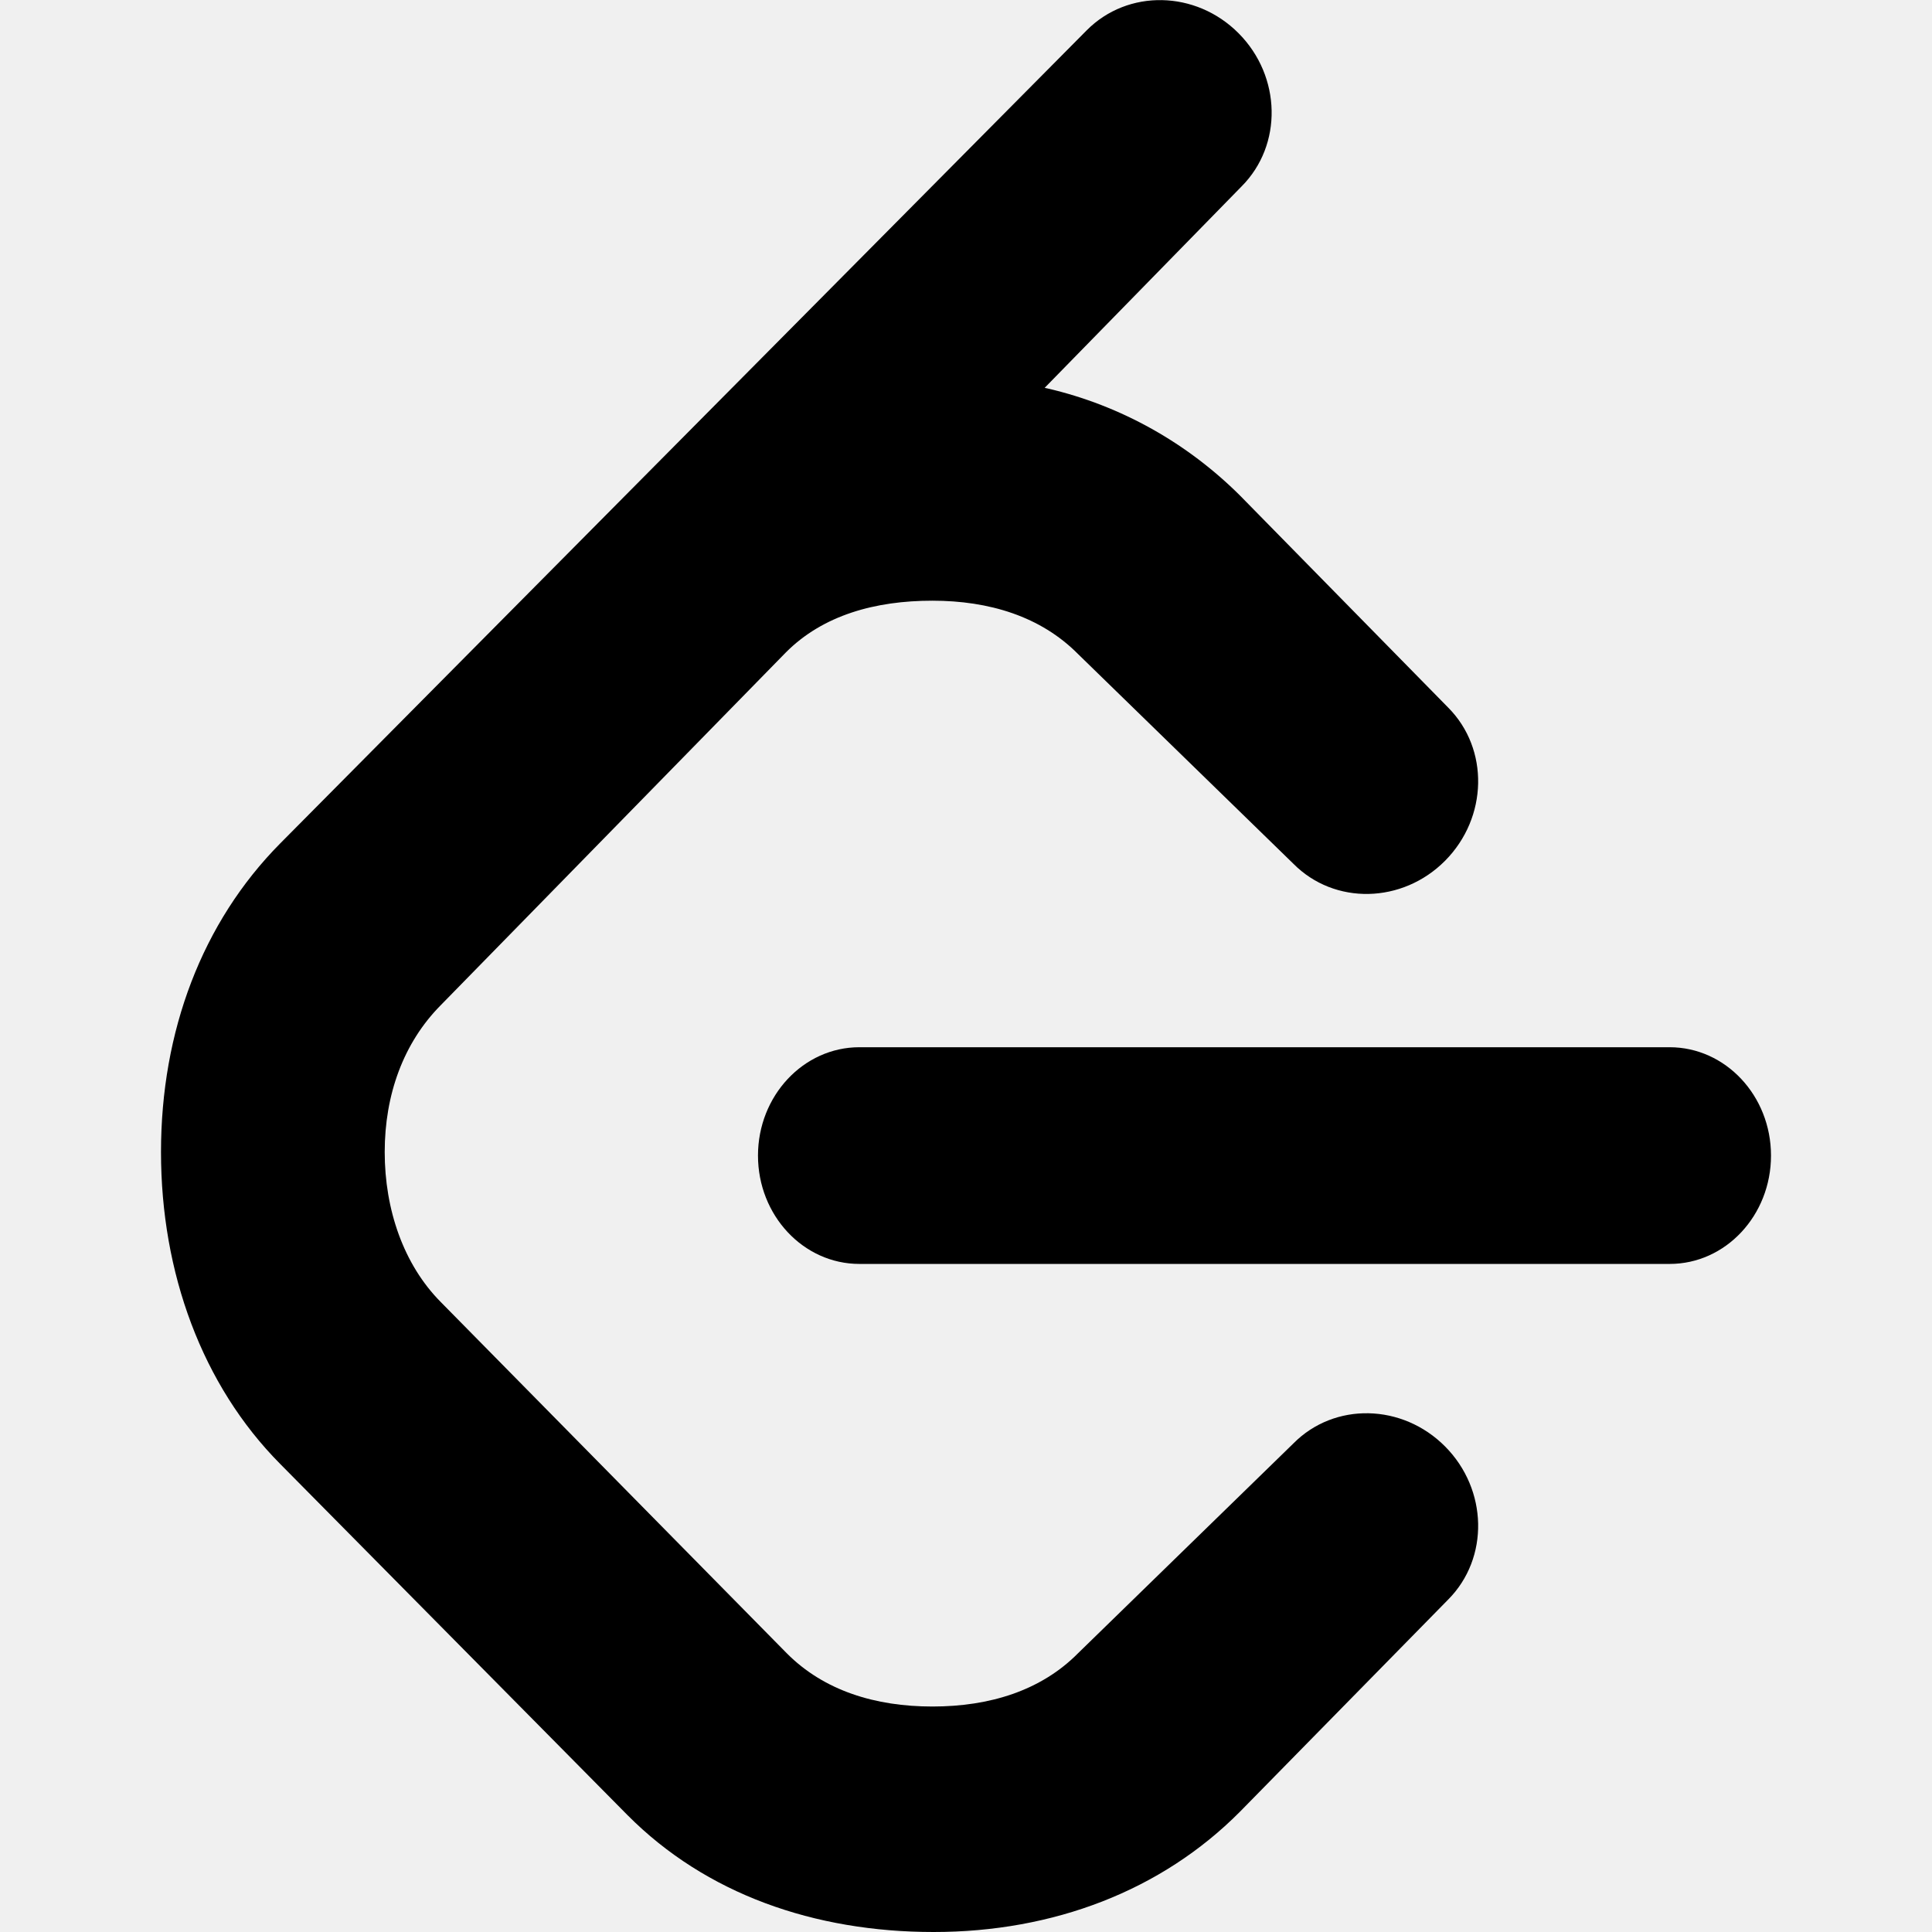
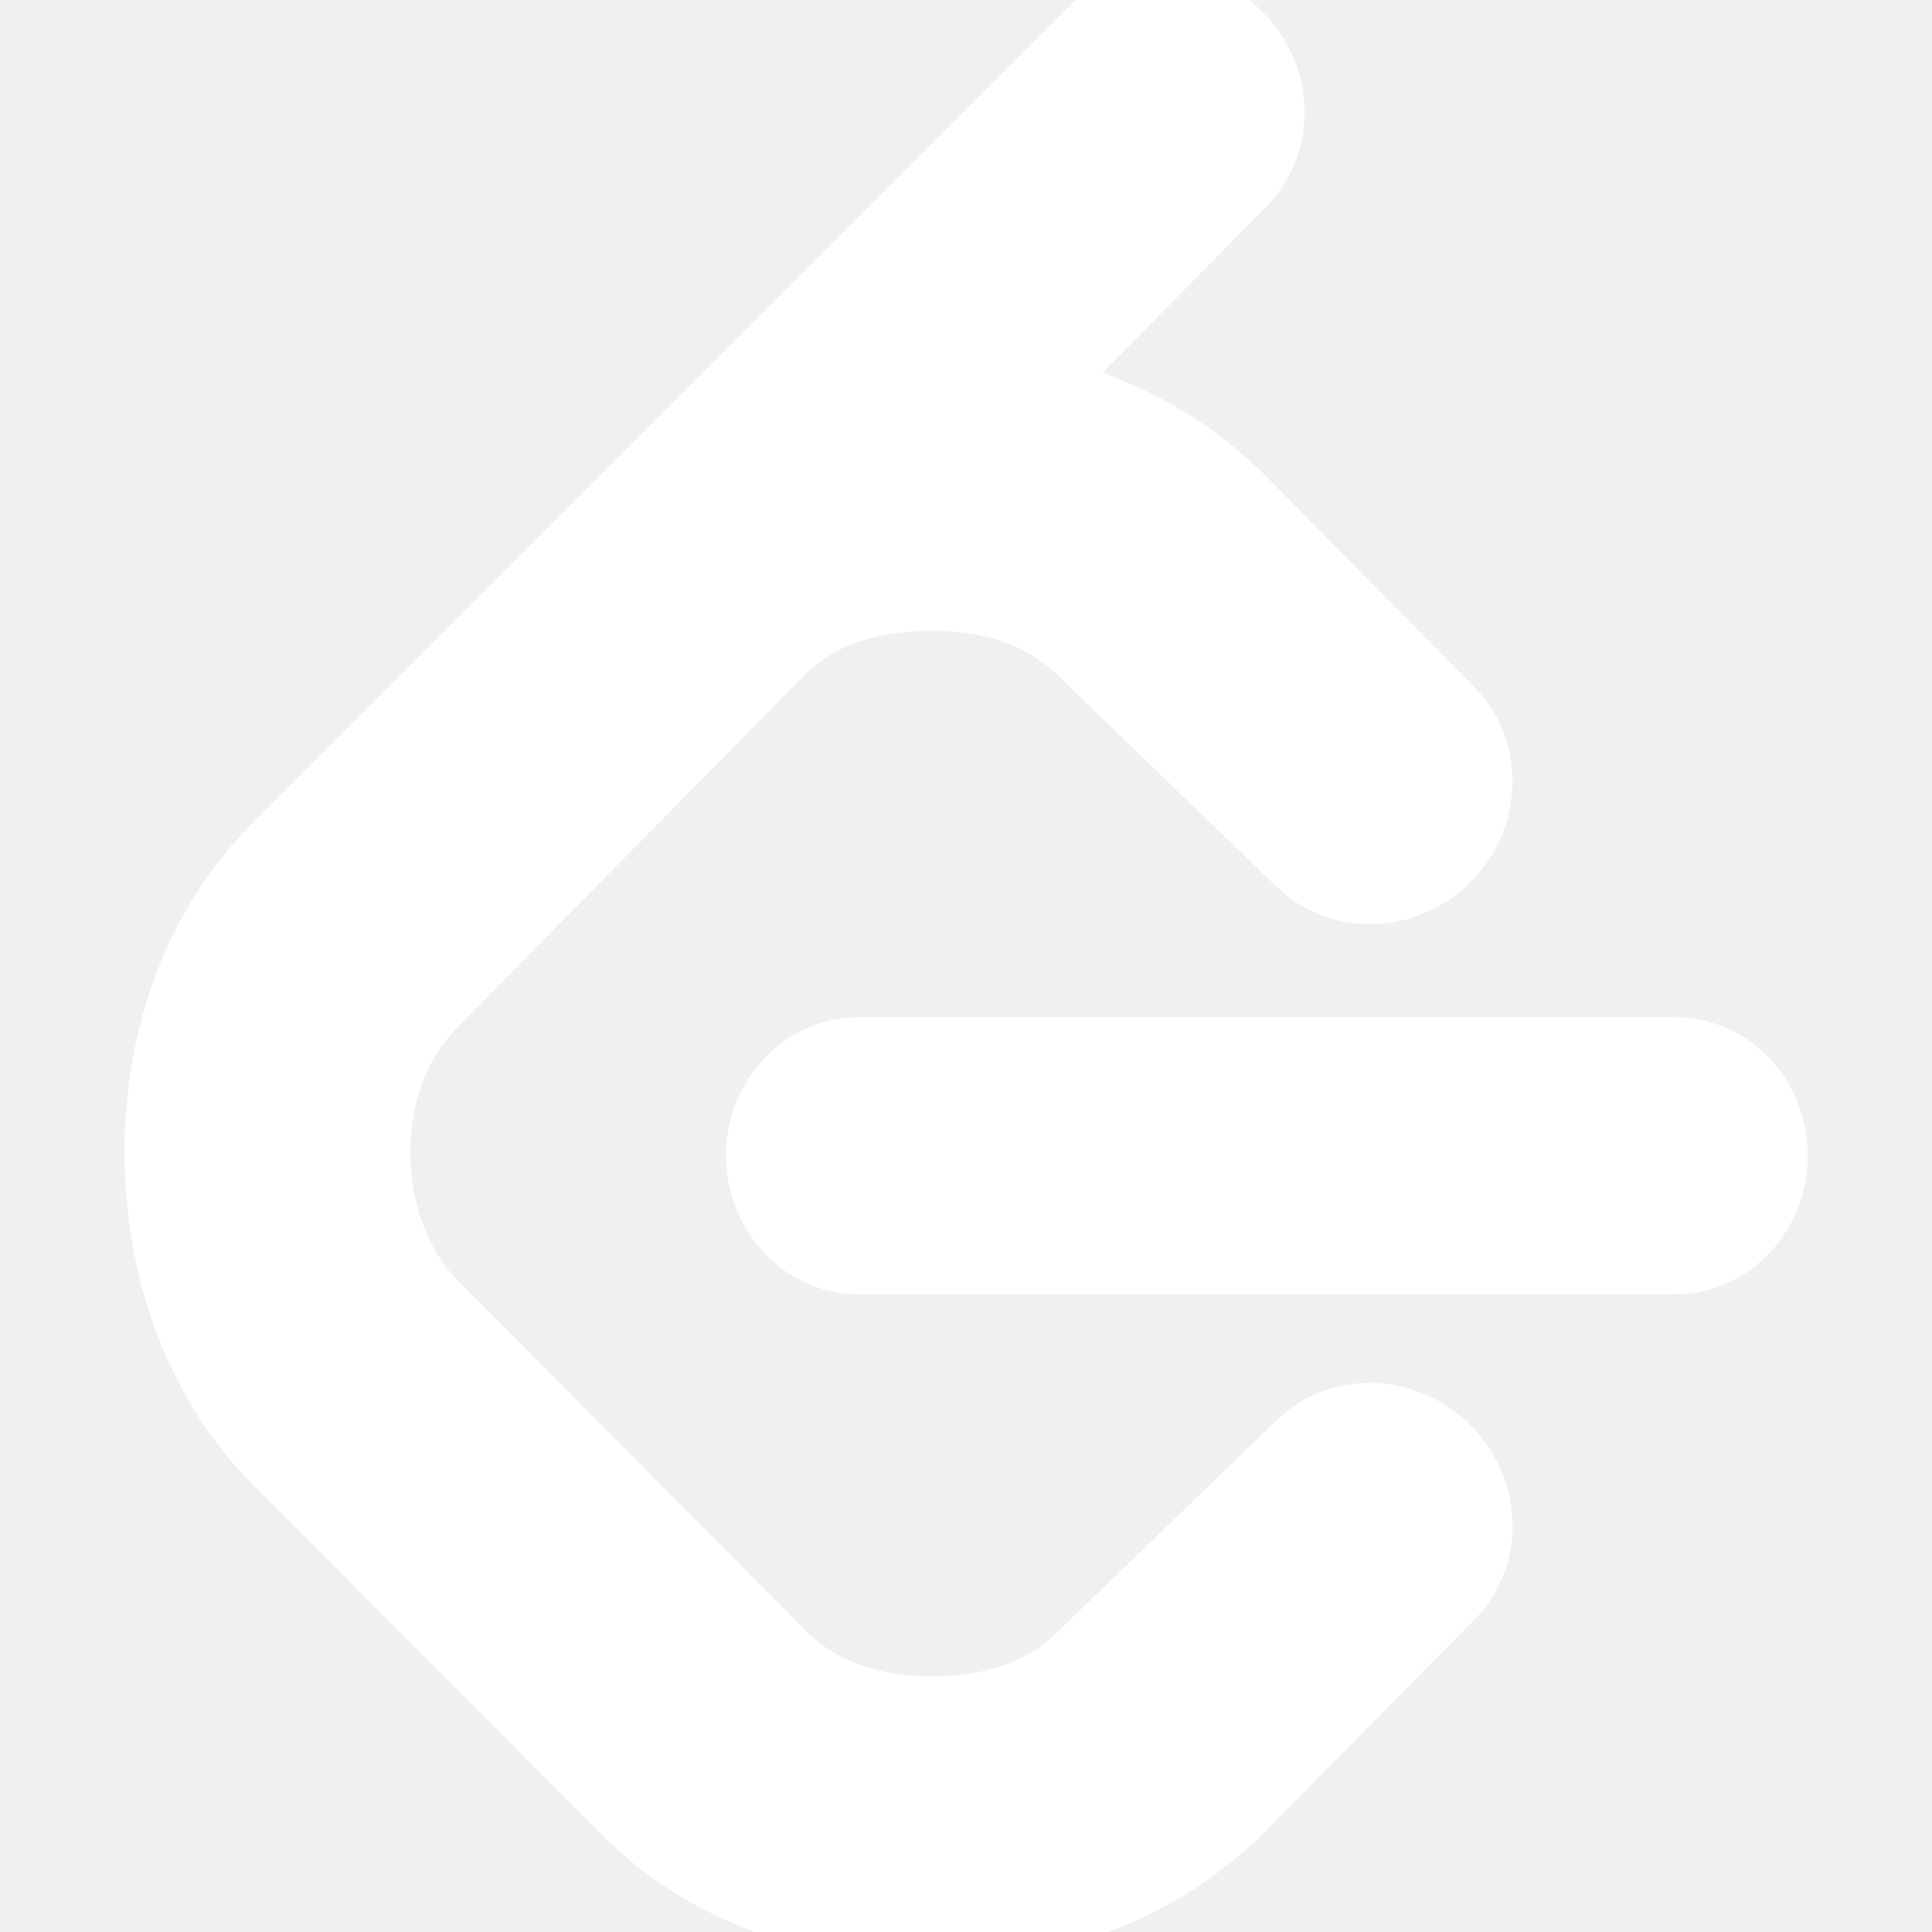
- <svg xmlns="http://www.w3.org/2000/svg" enable-background="new 0 0 24 24" viewBox="0 0 24 24" id="leetcode">
-   <path d="M22,14.355c0-0.742-0.564-1.346-1.26-1.346H10.676c-0.696,0-1.26,0.604-1.26,1.346s0.563,1.346,1.26,1.346H20.74C21.436,15.702,22,15.098,22,14.355z" />
-   <path d="M3.482,18.187l4.313,4.361C8.768,23.527,10.113,24,11.598,24c1.485,0,2.83-0.512,3.805-1.494l2.588-2.637c0.51-0.514,0.492-1.365-0.039-1.9c-0.531-0.535-1.375-0.553-1.884-0.039l-2.676,2.607c-0.462,0.467-1.102,0.662-1.809,0.662s-1.346-0.195-1.81-0.662l-4.298-4.363c-0.463-0.467-0.696-1.15-0.696-1.863c0-0.713,0.233-1.357,0.696-1.824l4.285-4.38c0.463-0.467,1.116-0.645,1.822-0.645s1.346,0.195,1.809,0.662l2.676,2.606c0.51,0.515,1.354,0.497,1.885-0.038c0.531-0.536,0.549-1.387,0.039-1.901l-2.588-2.636c-0.649-0.646-1.471-1.116-2.392-1.33l-0.034-0.007l2.447-2.503c0.512-0.514,0.494-1.366-0.037-1.901c-0.531-0.535-1.376-0.552-1.887-0.038L3.482,10.476C2.509,11.458,2,12.813,2,14.311C2,15.809,2.509,17.207,3.482,18.187z" />
+ <svg xmlns="http://www.w3.org/2000/svg" fill="#ffffff" width="800px" height="800px" viewBox="0 0 32 32" stroke="#ffffff">
+   <g id="SVGRepo_bgCarrier" stroke-width="0" />
+   <g id="SVGRepo_tracerCarrier" stroke-linecap="round" stroke-linejoin="round" />
+   <g id="SVGRepo_iconCarrier">
+     <path d="M21.469 23.907l-3.595 3.473c-0.624 0.625-1.484 0.885-2.432 0.885s-1.807-0.26-2.432-0.885l-5.776-5.812c-0.62-0.625-0.937-1.537-0.937-2.485 0-0.952 0.317-1.812 0.937-2.432l5.76-5.844c0.62-0.619 1.5-0.859 2.448-0.859s1.808 0.26 2.432 0.885l3.595 3.473c0.687 0.688 1.823 0.663 2.536-0.052 0.708-0.713 0.735-1.848 0.047-2.536l-3.473-3.511c-0.901-0.891-2.032-1.505-3.261-1.787l3.287-3.333c0.688-0.687 0.667-1.823-0.047-2.536s-1.849-0.735-2.536-0.052l-13.469 13.469c-1.307 1.312-1.989 3.113-1.989 5.113 0 1.996 0.683 3.86 1.989 5.168l5.797 5.812c1.307 1.307 3.115 1.937 5.115 1.937 1.995 0 3.801-0.683 5.109-1.989l3.479-3.521c0.688-0.683 0.661-1.817-0.052-2.531s-1.849-0.74-2.531-0.052zM27.749 17.349h-13.531c-0.932 0-1.692 0.801-1.692 1.791 0 0.991 0.76 1.797 1.692 1.797h13.531c0.933 0 1.693-0.807 1.693-1.797 0-0.989-0.76-1.791-1.693-1.791z" />
+   </g>
</svg>
